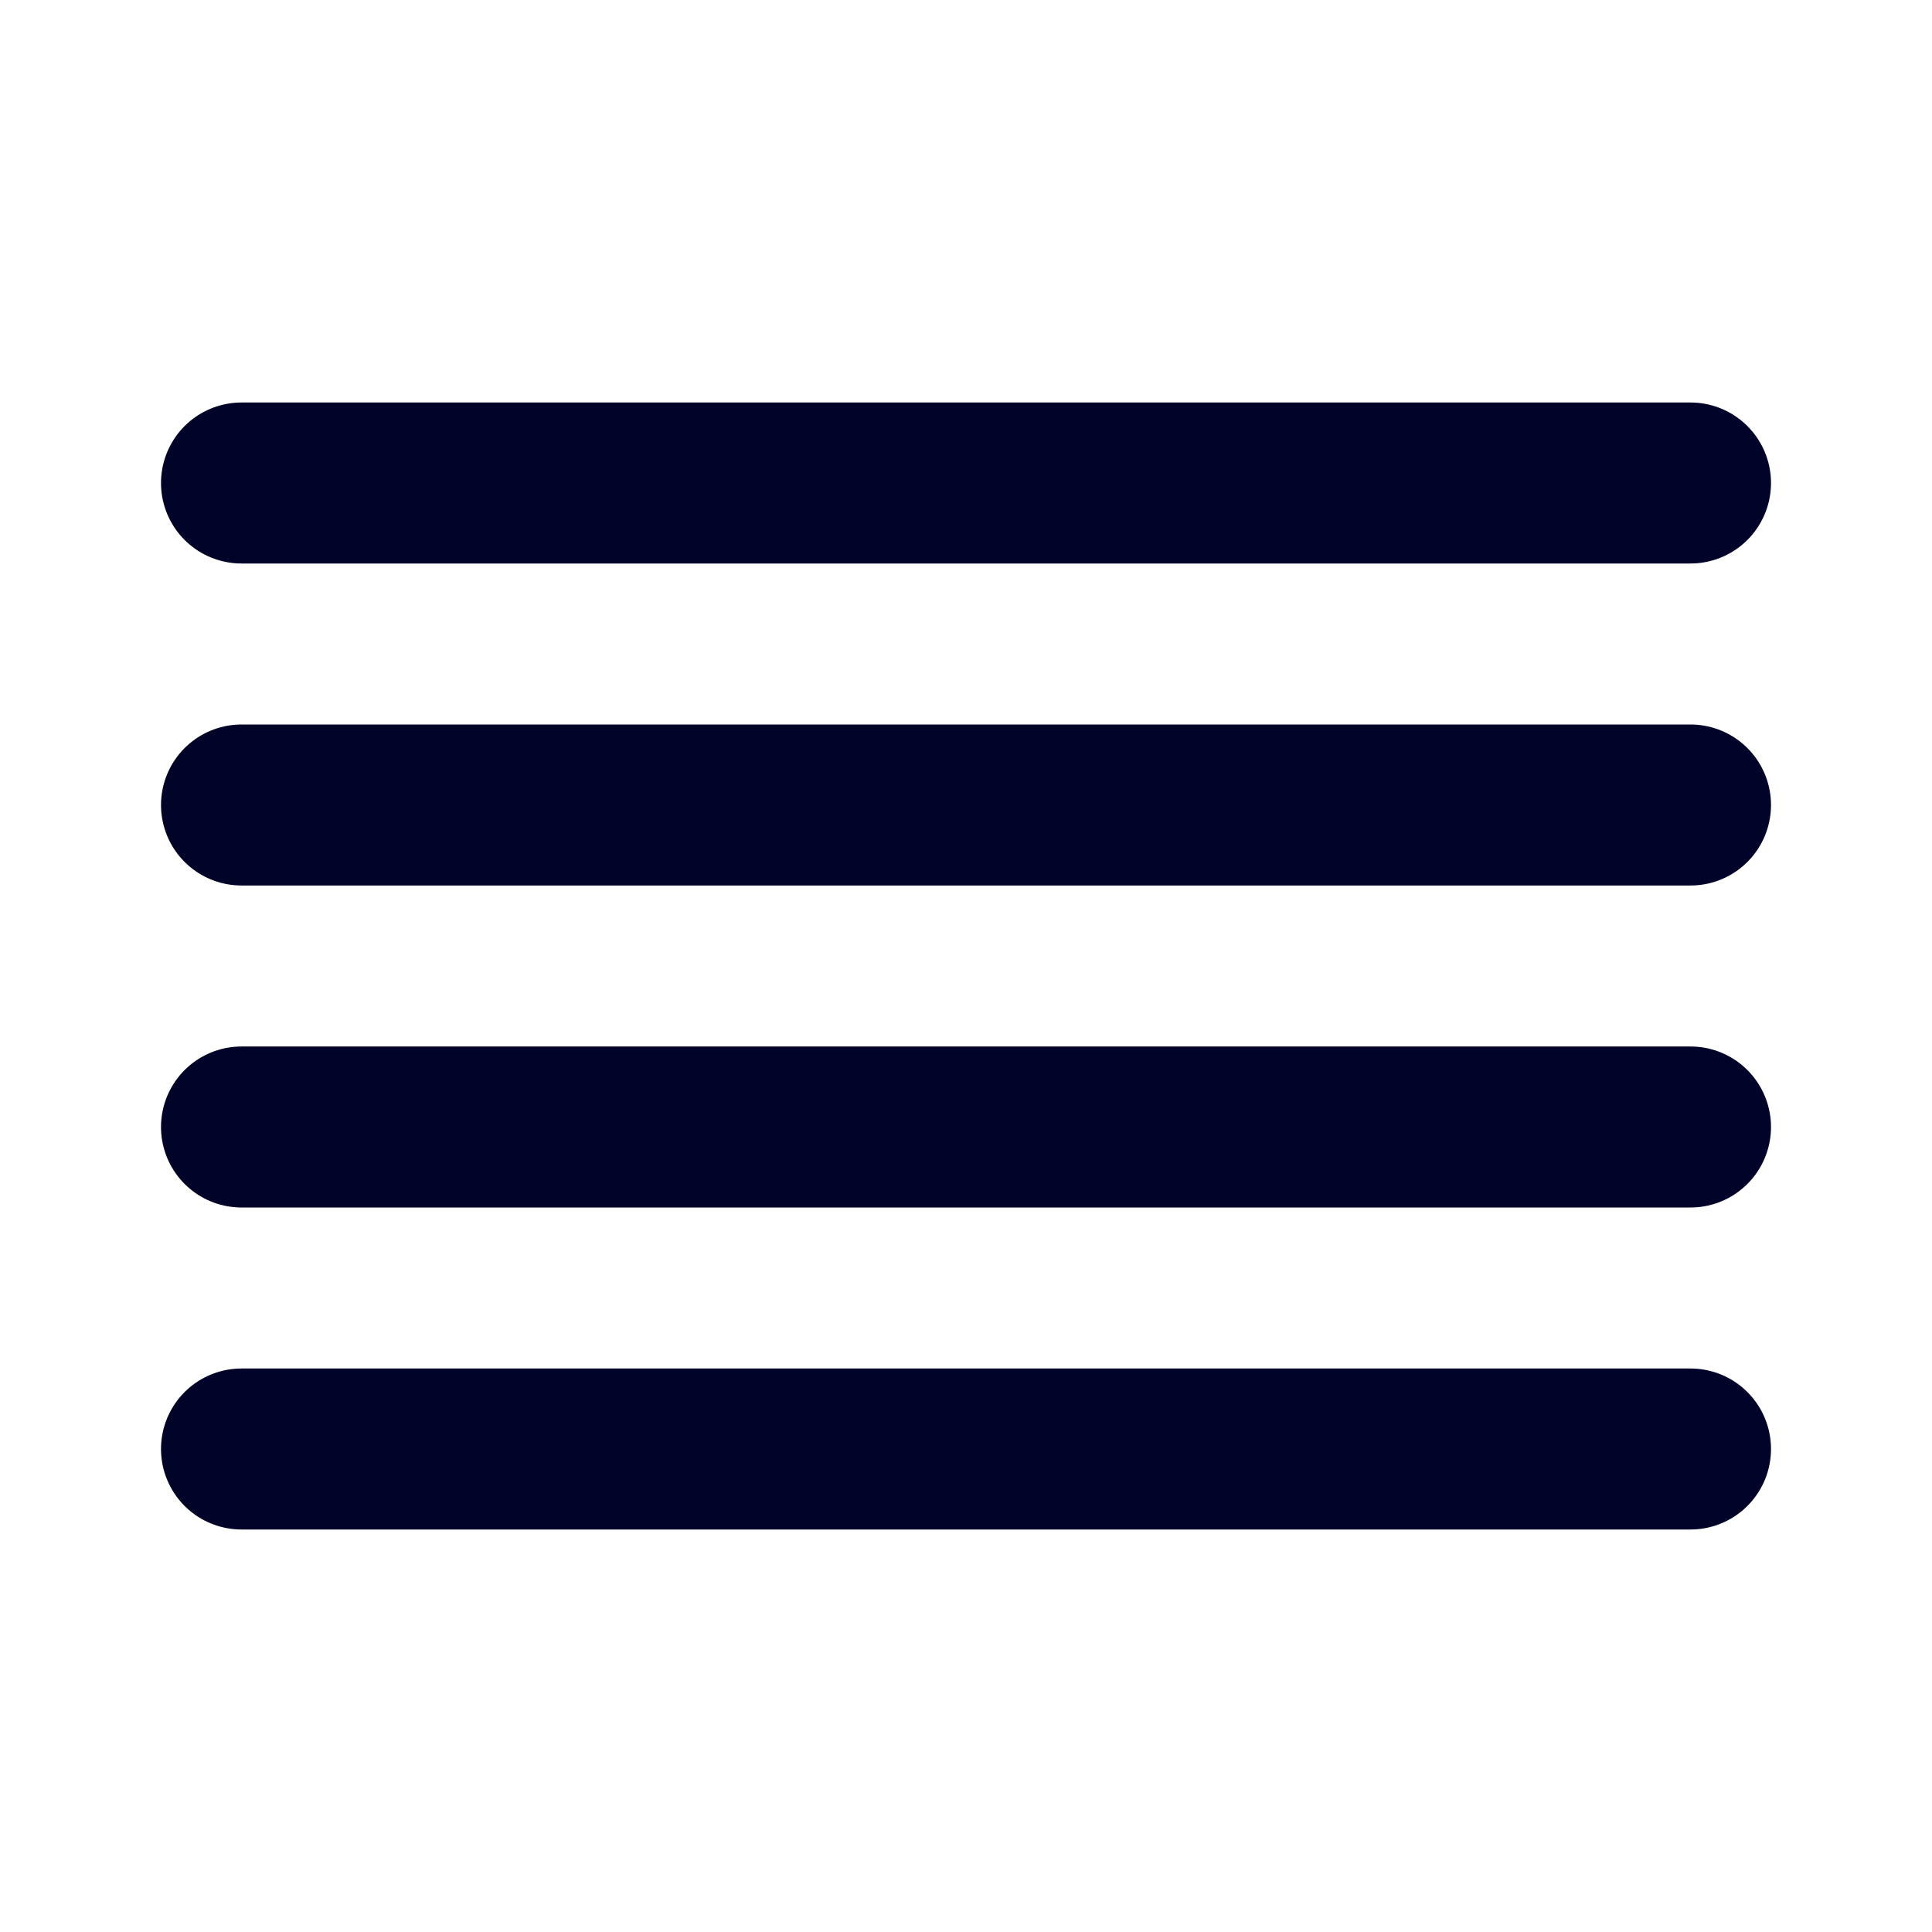
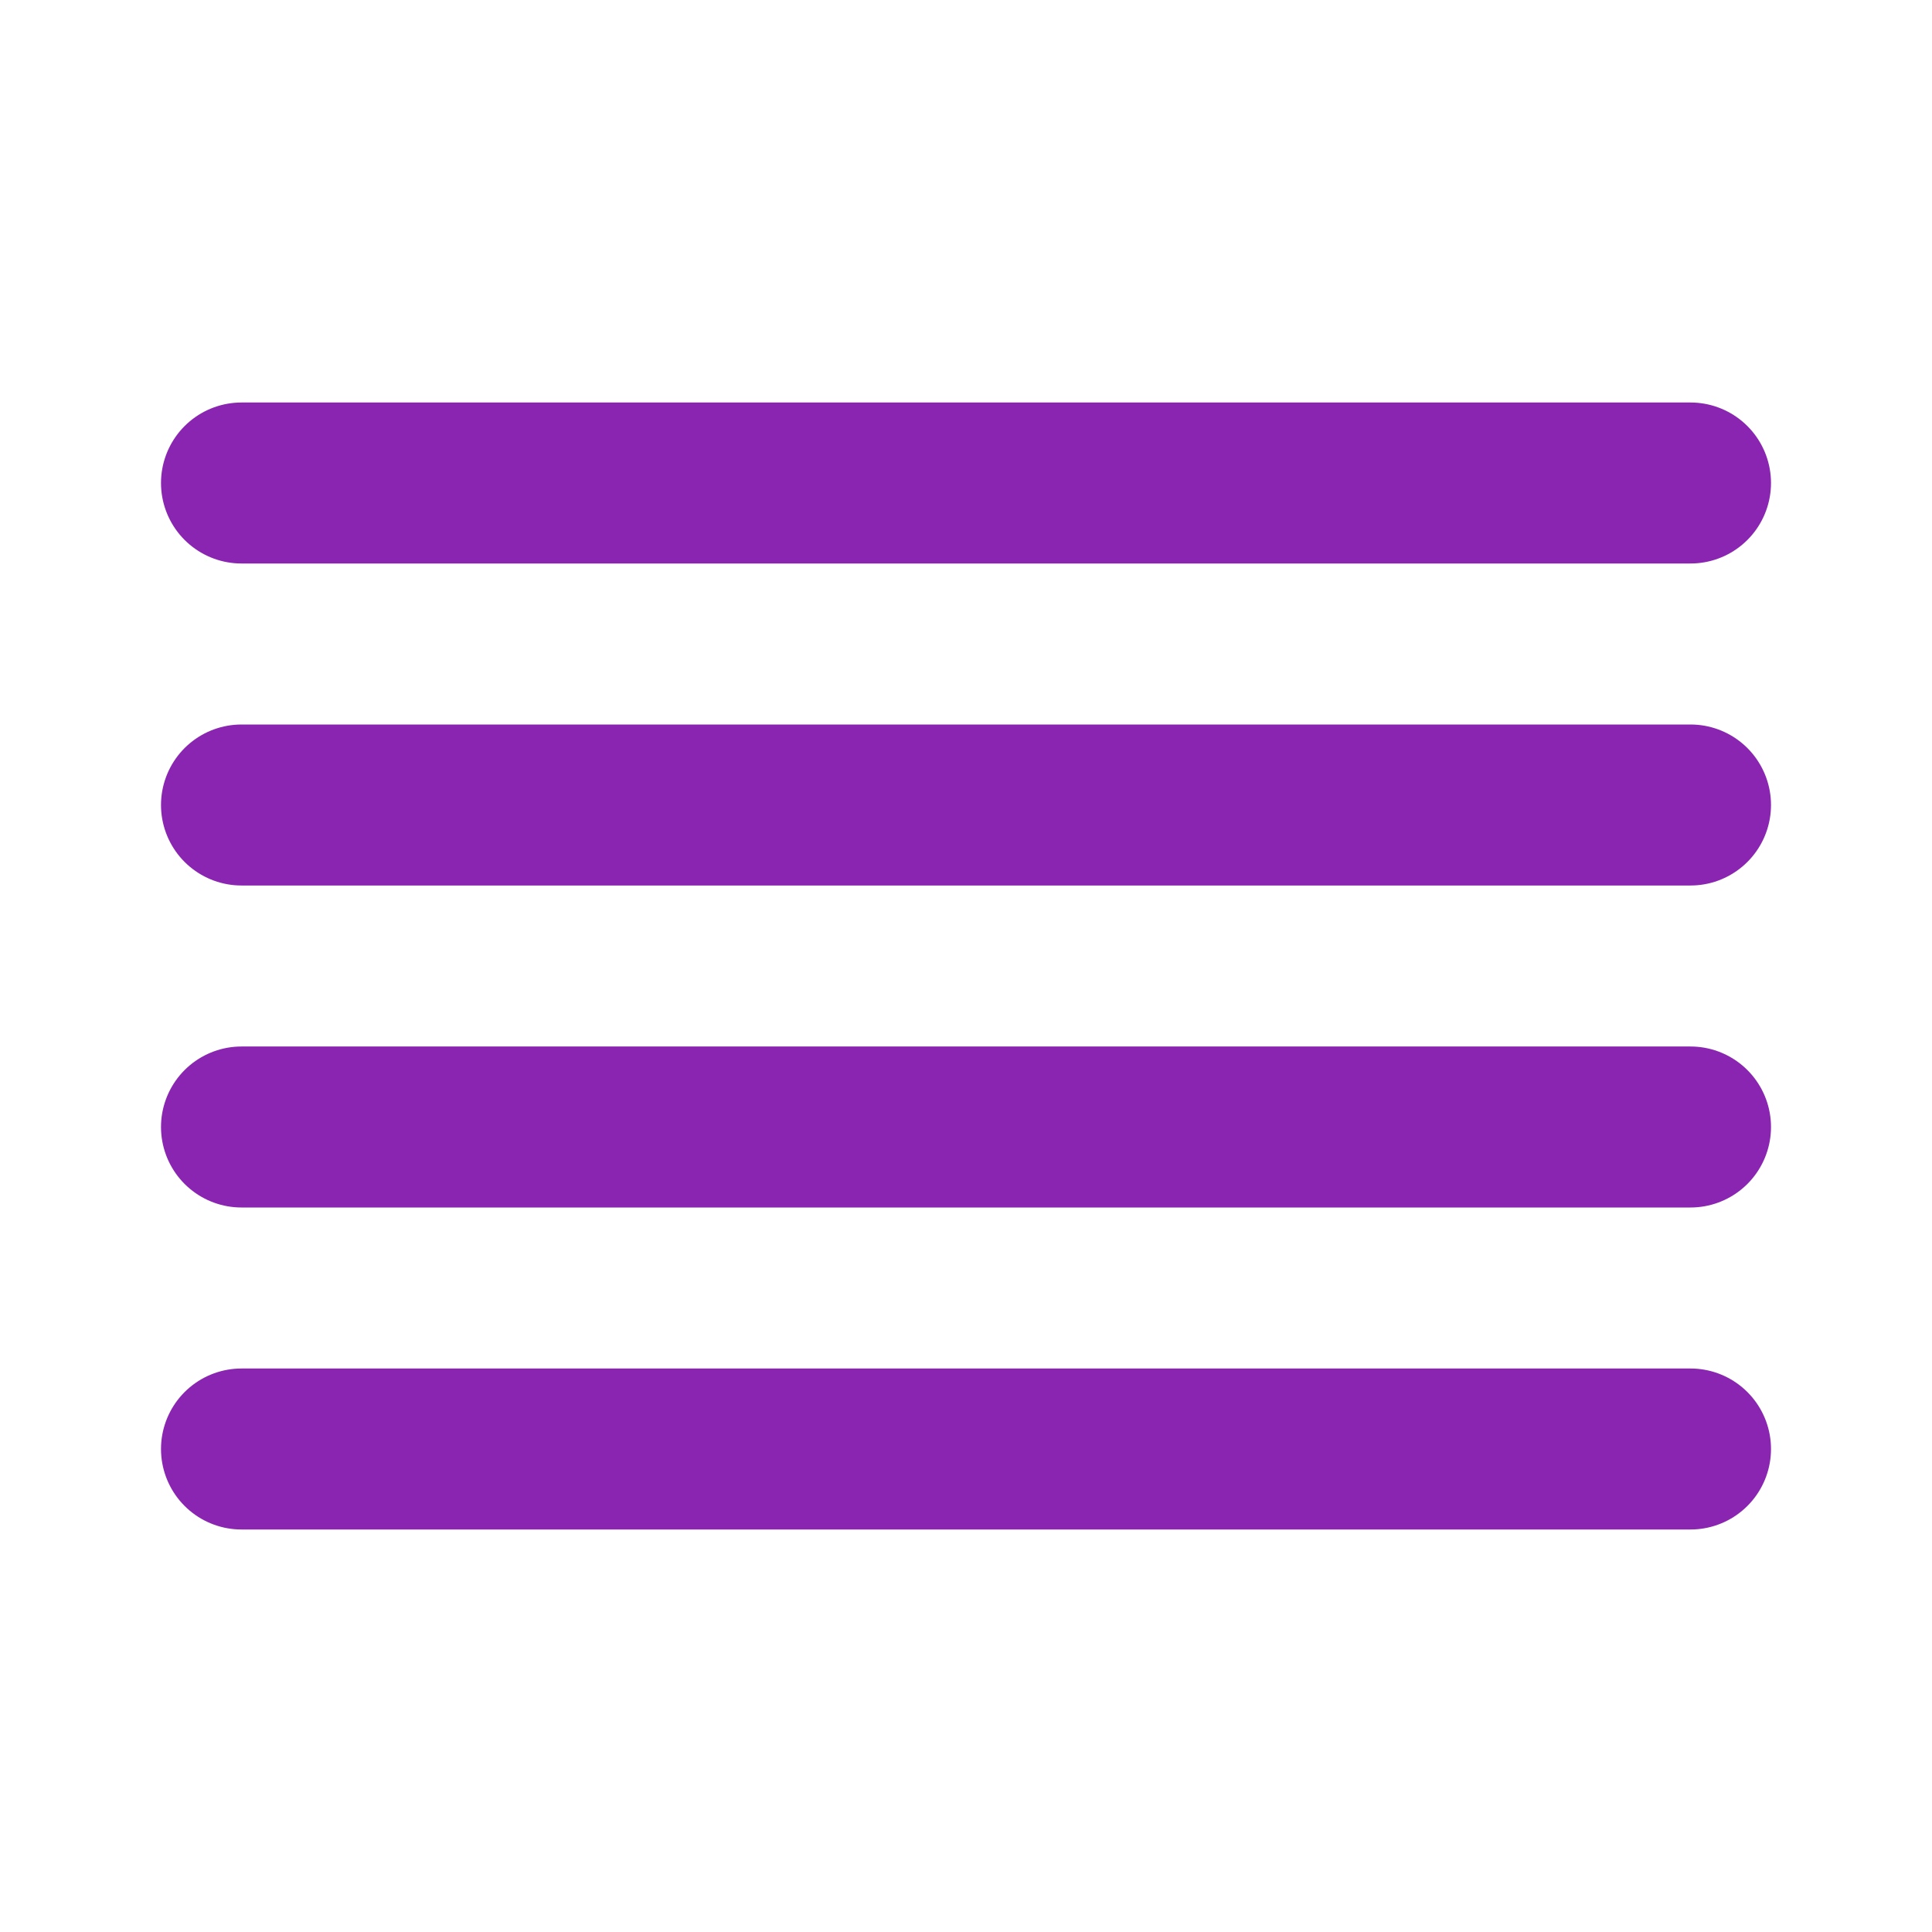
- <svg xmlns="http://www.w3.org/2000/svg" width="20" height="20" viewBox="0 0 24 24" fill="none" stroke="#010329" stroke-width="2" stroke-linecap="round" stroke-linejoin="round" class="feather feather-align-justify">
+ <svg xmlns="http://www.w3.org/2000/svg" width="24" height="24" viewBox="0 0 24 24" fill="none" stroke="#8a25b1" stroke-width="2" stroke-linecap="round" stroke-linejoin="round" class="feather feather-align-justify">
  <line x1="21" y1="10" x2="3" y2="10" />
  <line x1="21" y1="6" x2="3" y2="6" />
  <line x1="21" y1="14" x2="3" y2="14" />
  <line x1="21" y1="18" x2="3" y2="18" />
</svg>
